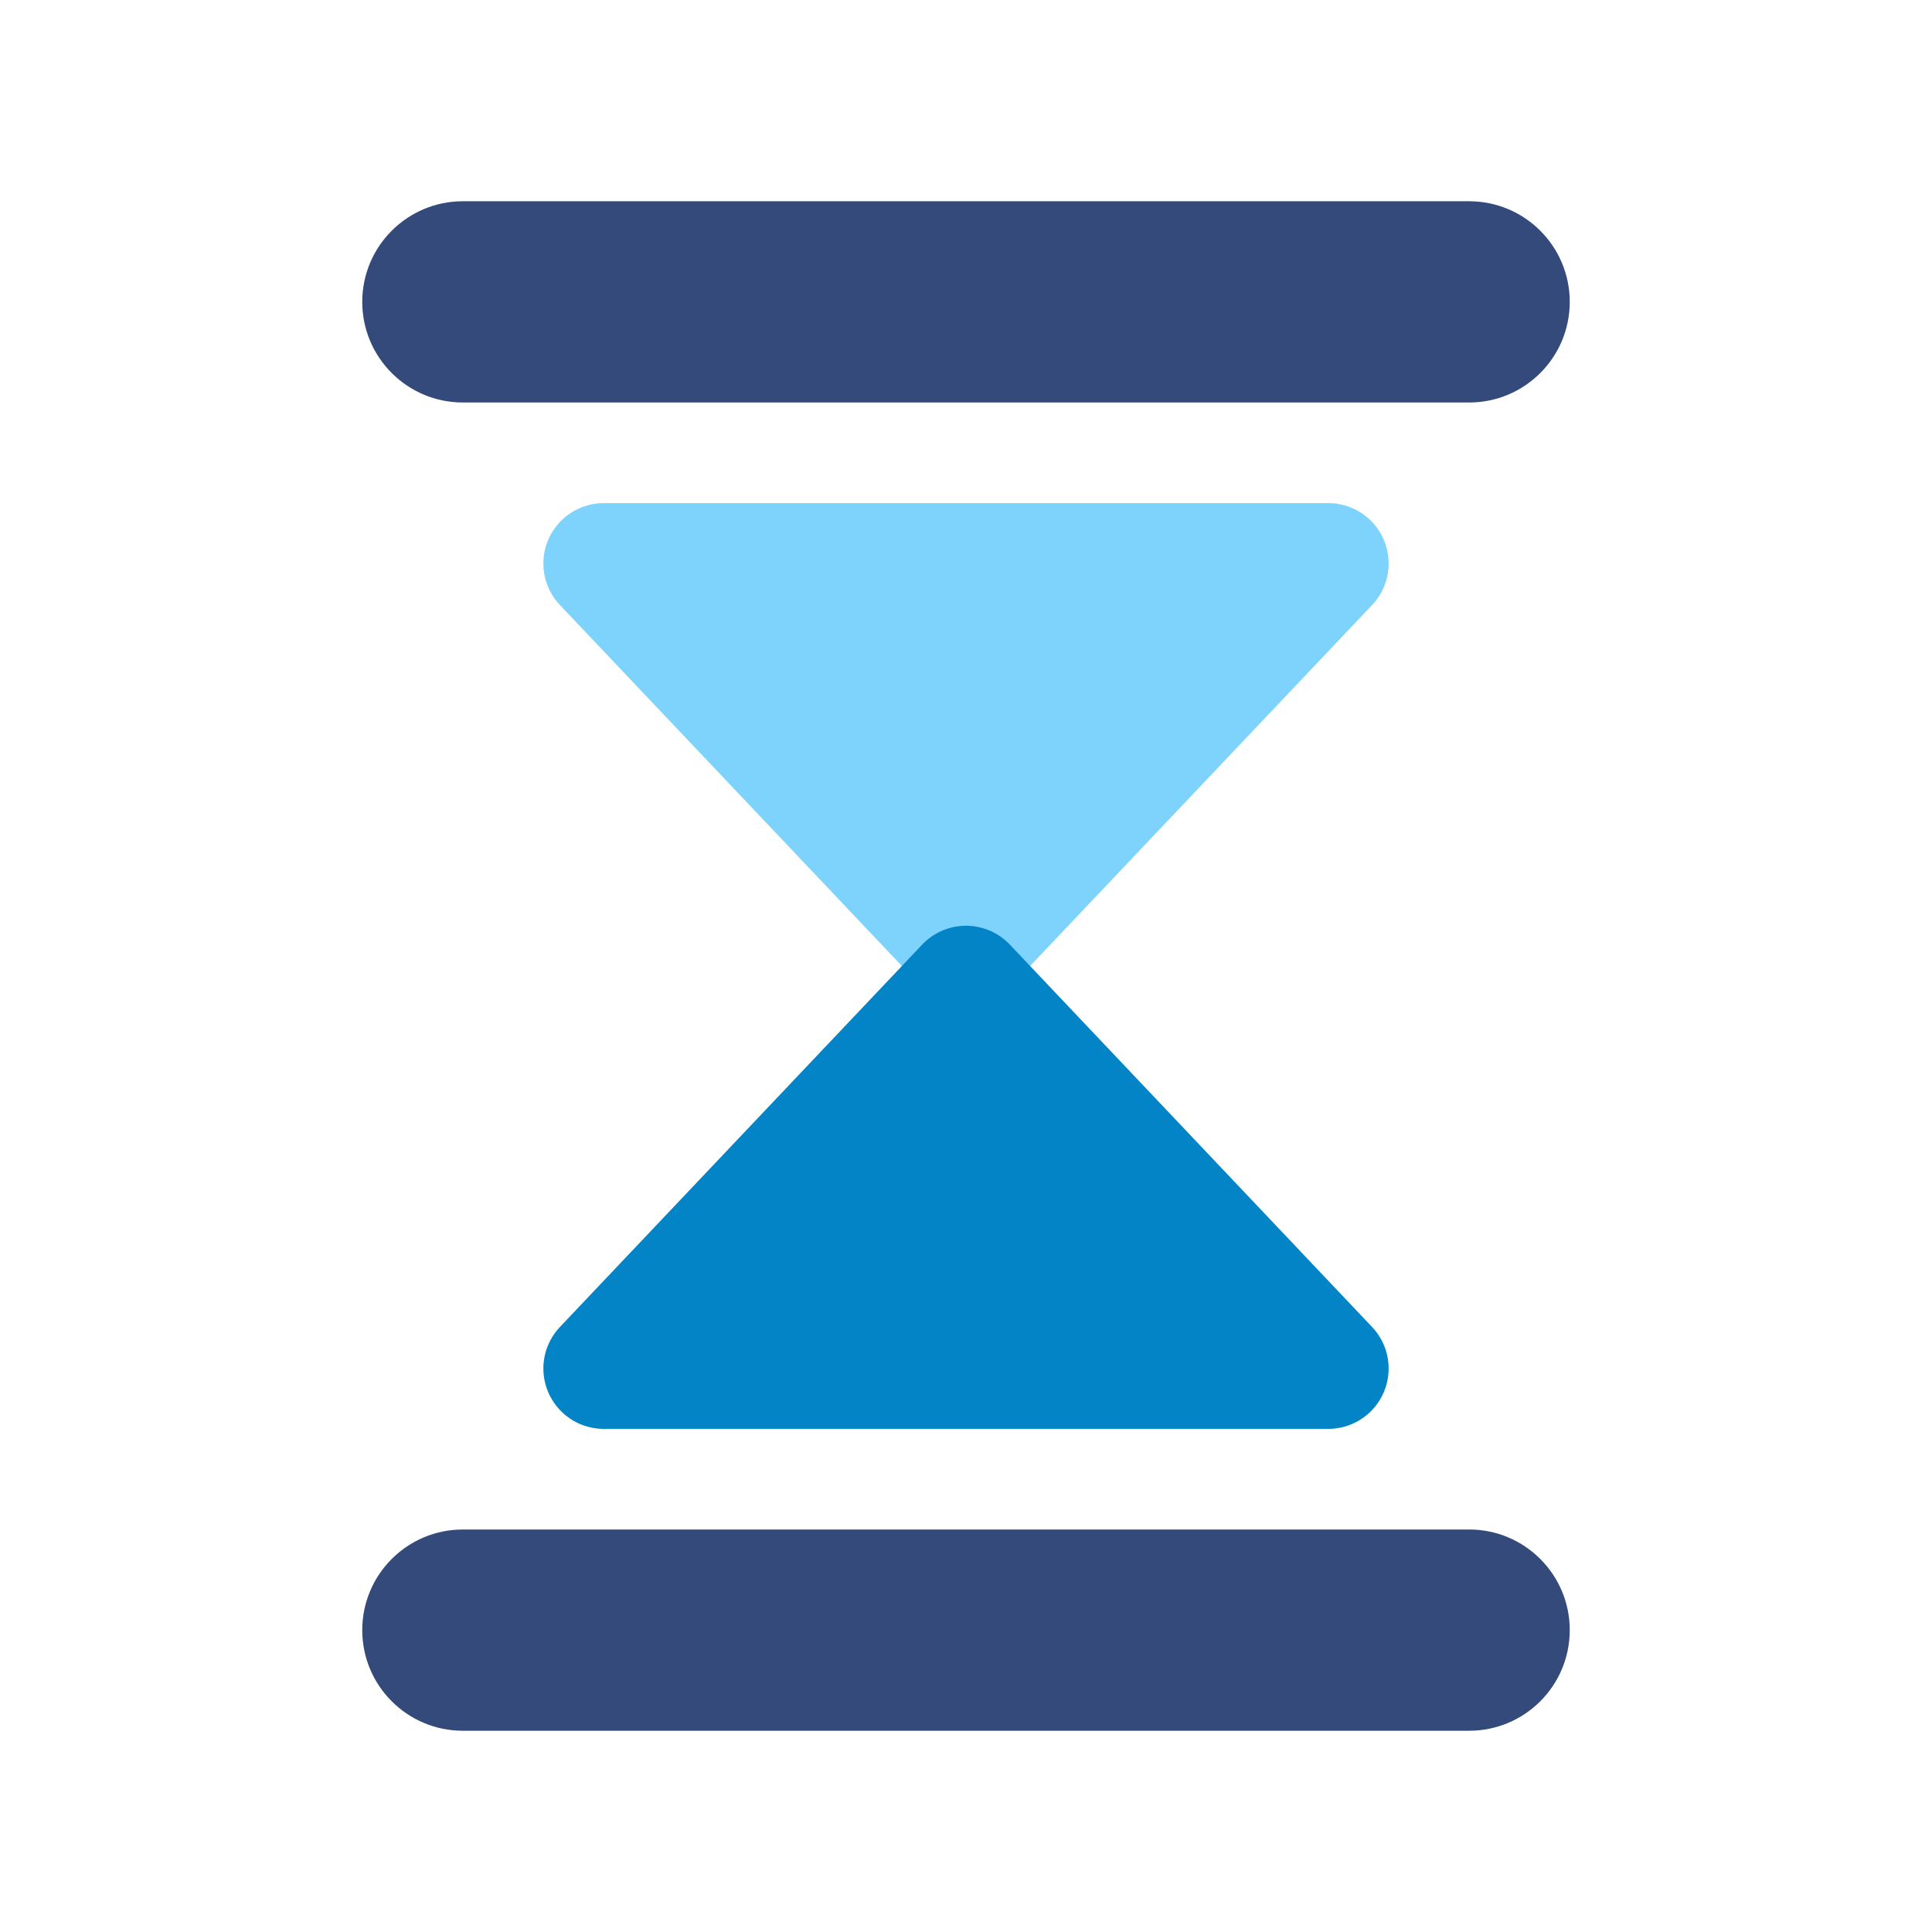
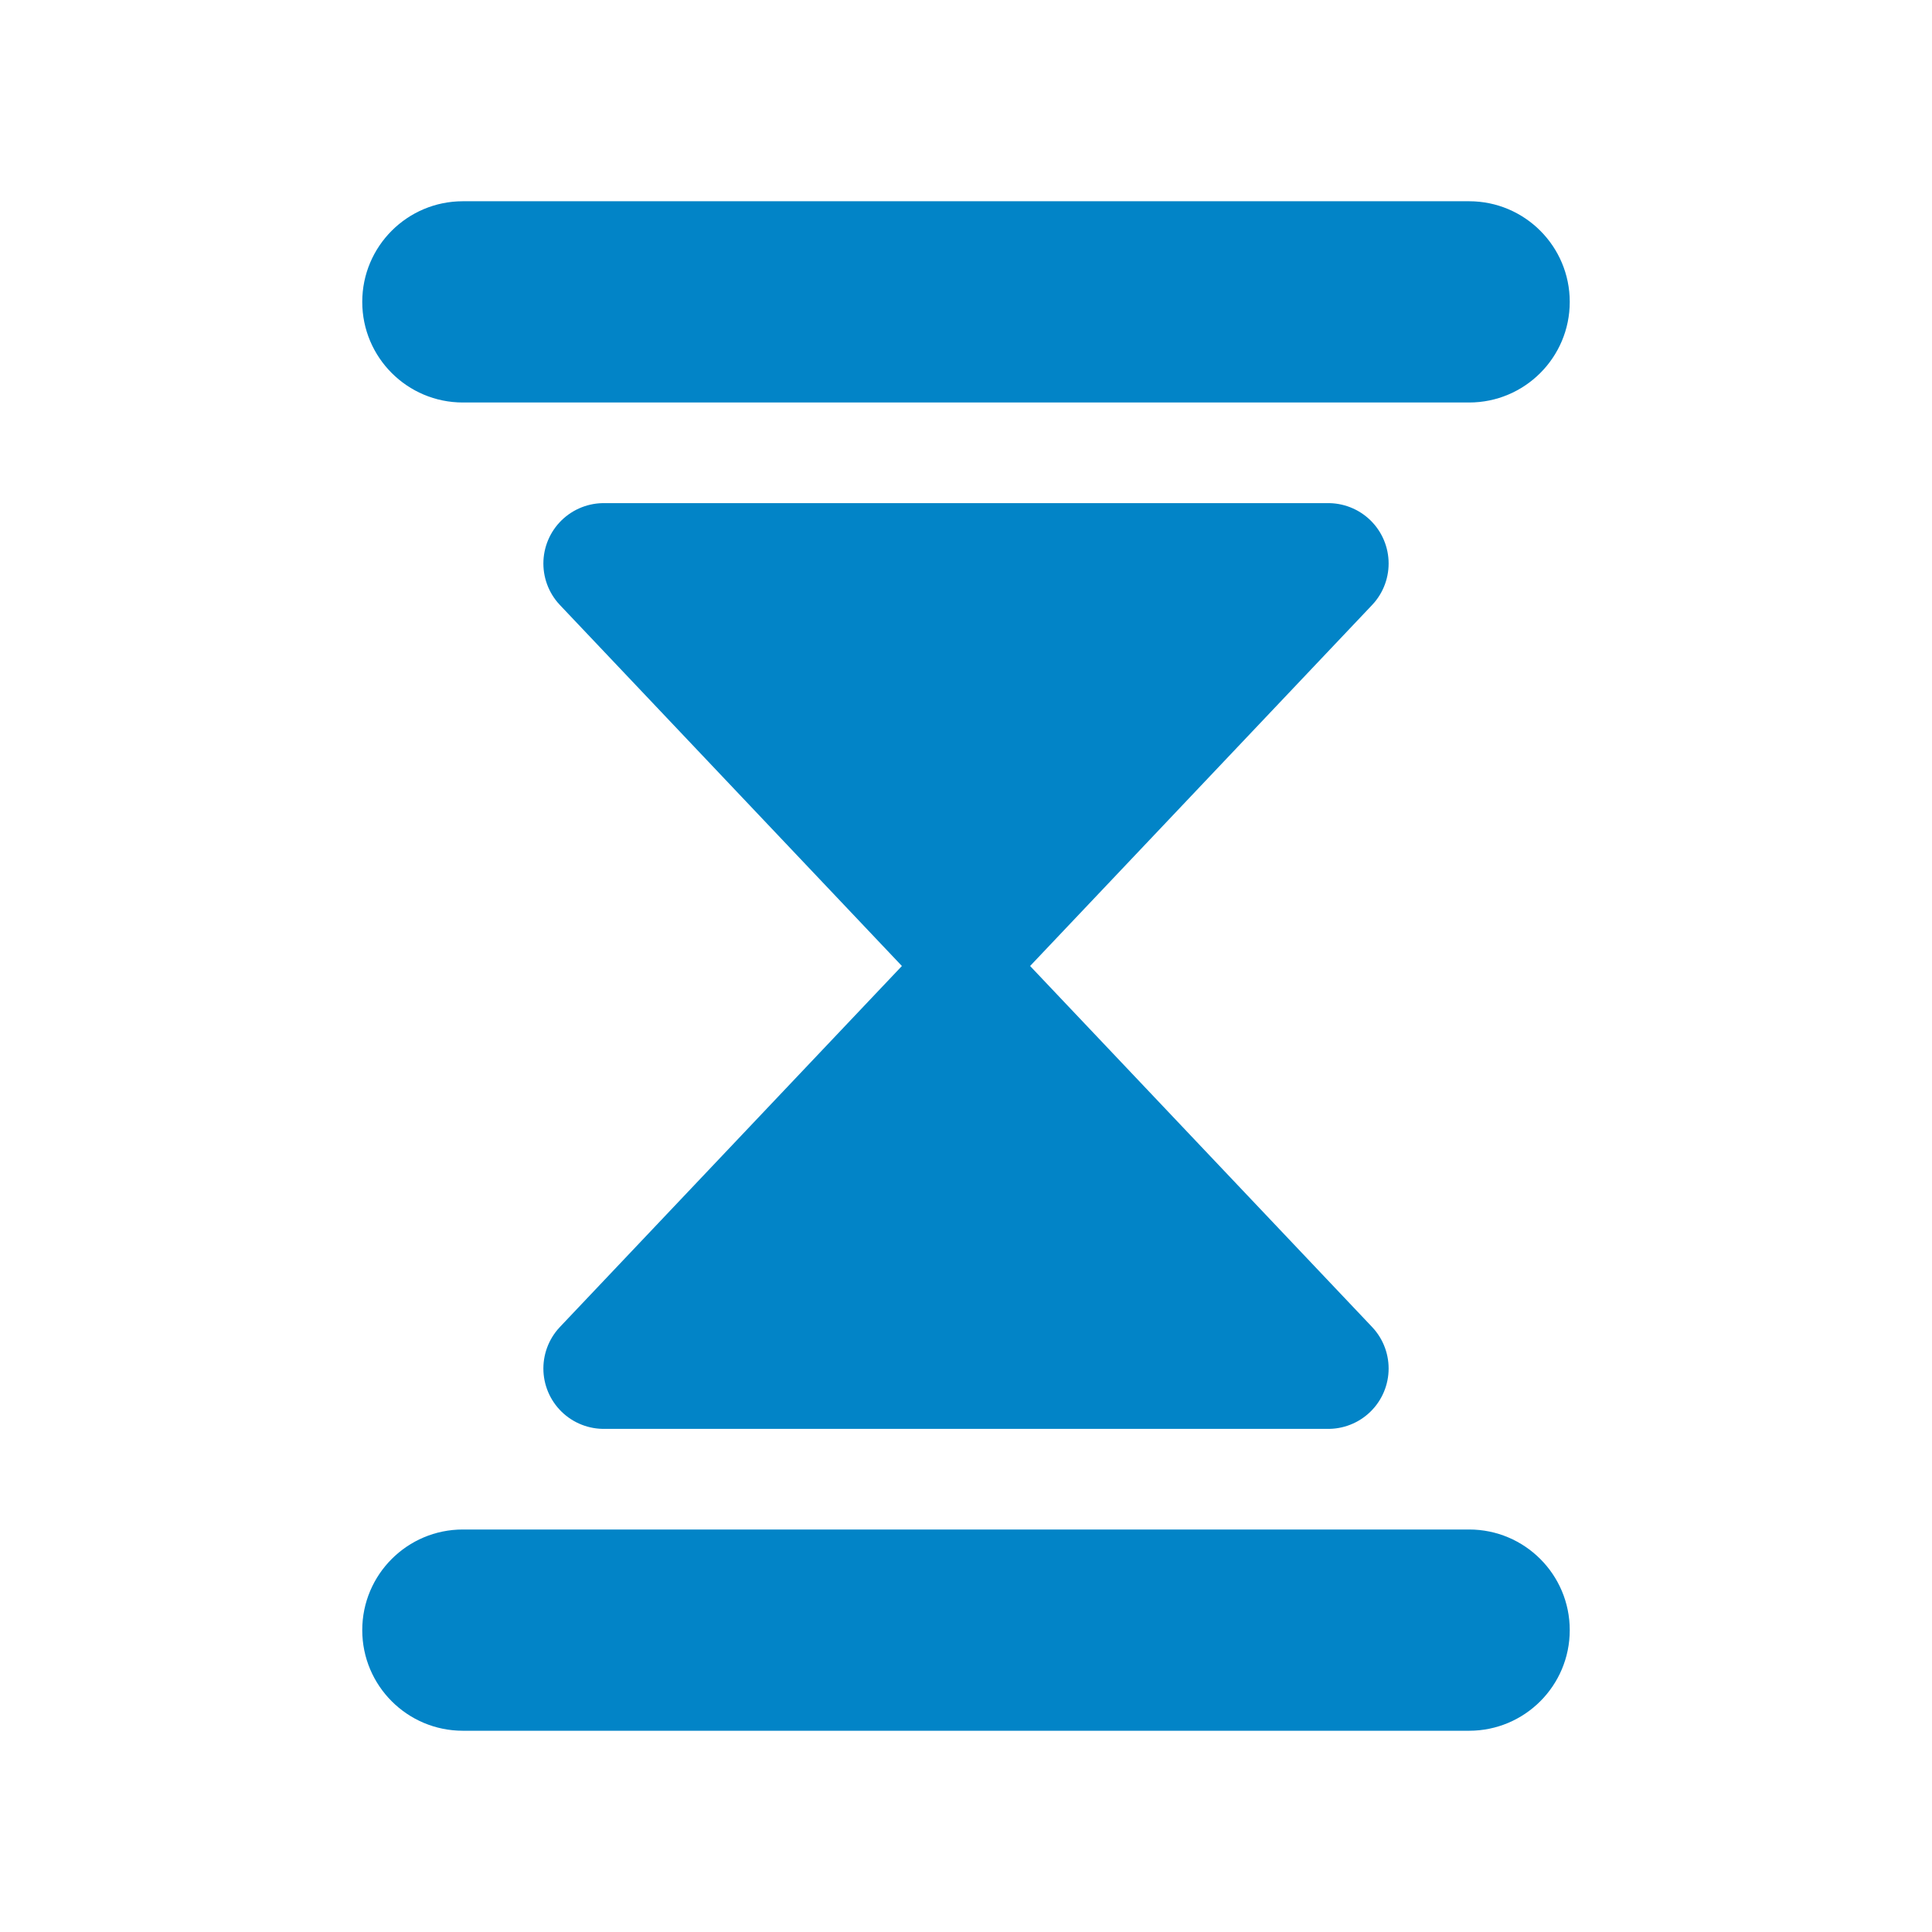
- <svg xmlns="http://www.w3.org/2000/svg" viewBox="0 0 48 48" fill="none">
-   <rect x="9" y="5" width="30" height="5" rx="2.5" fill="#334a7a" />
-   <rect x="9" y="38" width="30" height="5" rx="2.5" fill="#334a7a" />
-   <path d="M15 14h18l-9 9.5z" fill="#7dd3fc" stroke="#7dd3fc" stroke-width="3" stroke-linejoin="round" />
-   <path d="M24 24.5l9 9.5H15z" fill="#0284c7" stroke="#0284c7" stroke-width="3" stroke-linejoin="round" />
+ <svg xmlns="http://www.w3.org/2000/svg" viewBox="0 0 48 48" fill="#0284c7">
+   <rect x="9" y="5" width="30" height="5" rx="2.5" />
+   <rect x="9" y="38" width="30" height="5" rx="2.5" />
+   <path d="M15 14h18l-9 9.5zM24 24.5l9 9.5H15z" stroke="#0284c7" stroke-width="3" stroke-linejoin="round" />
</svg>
